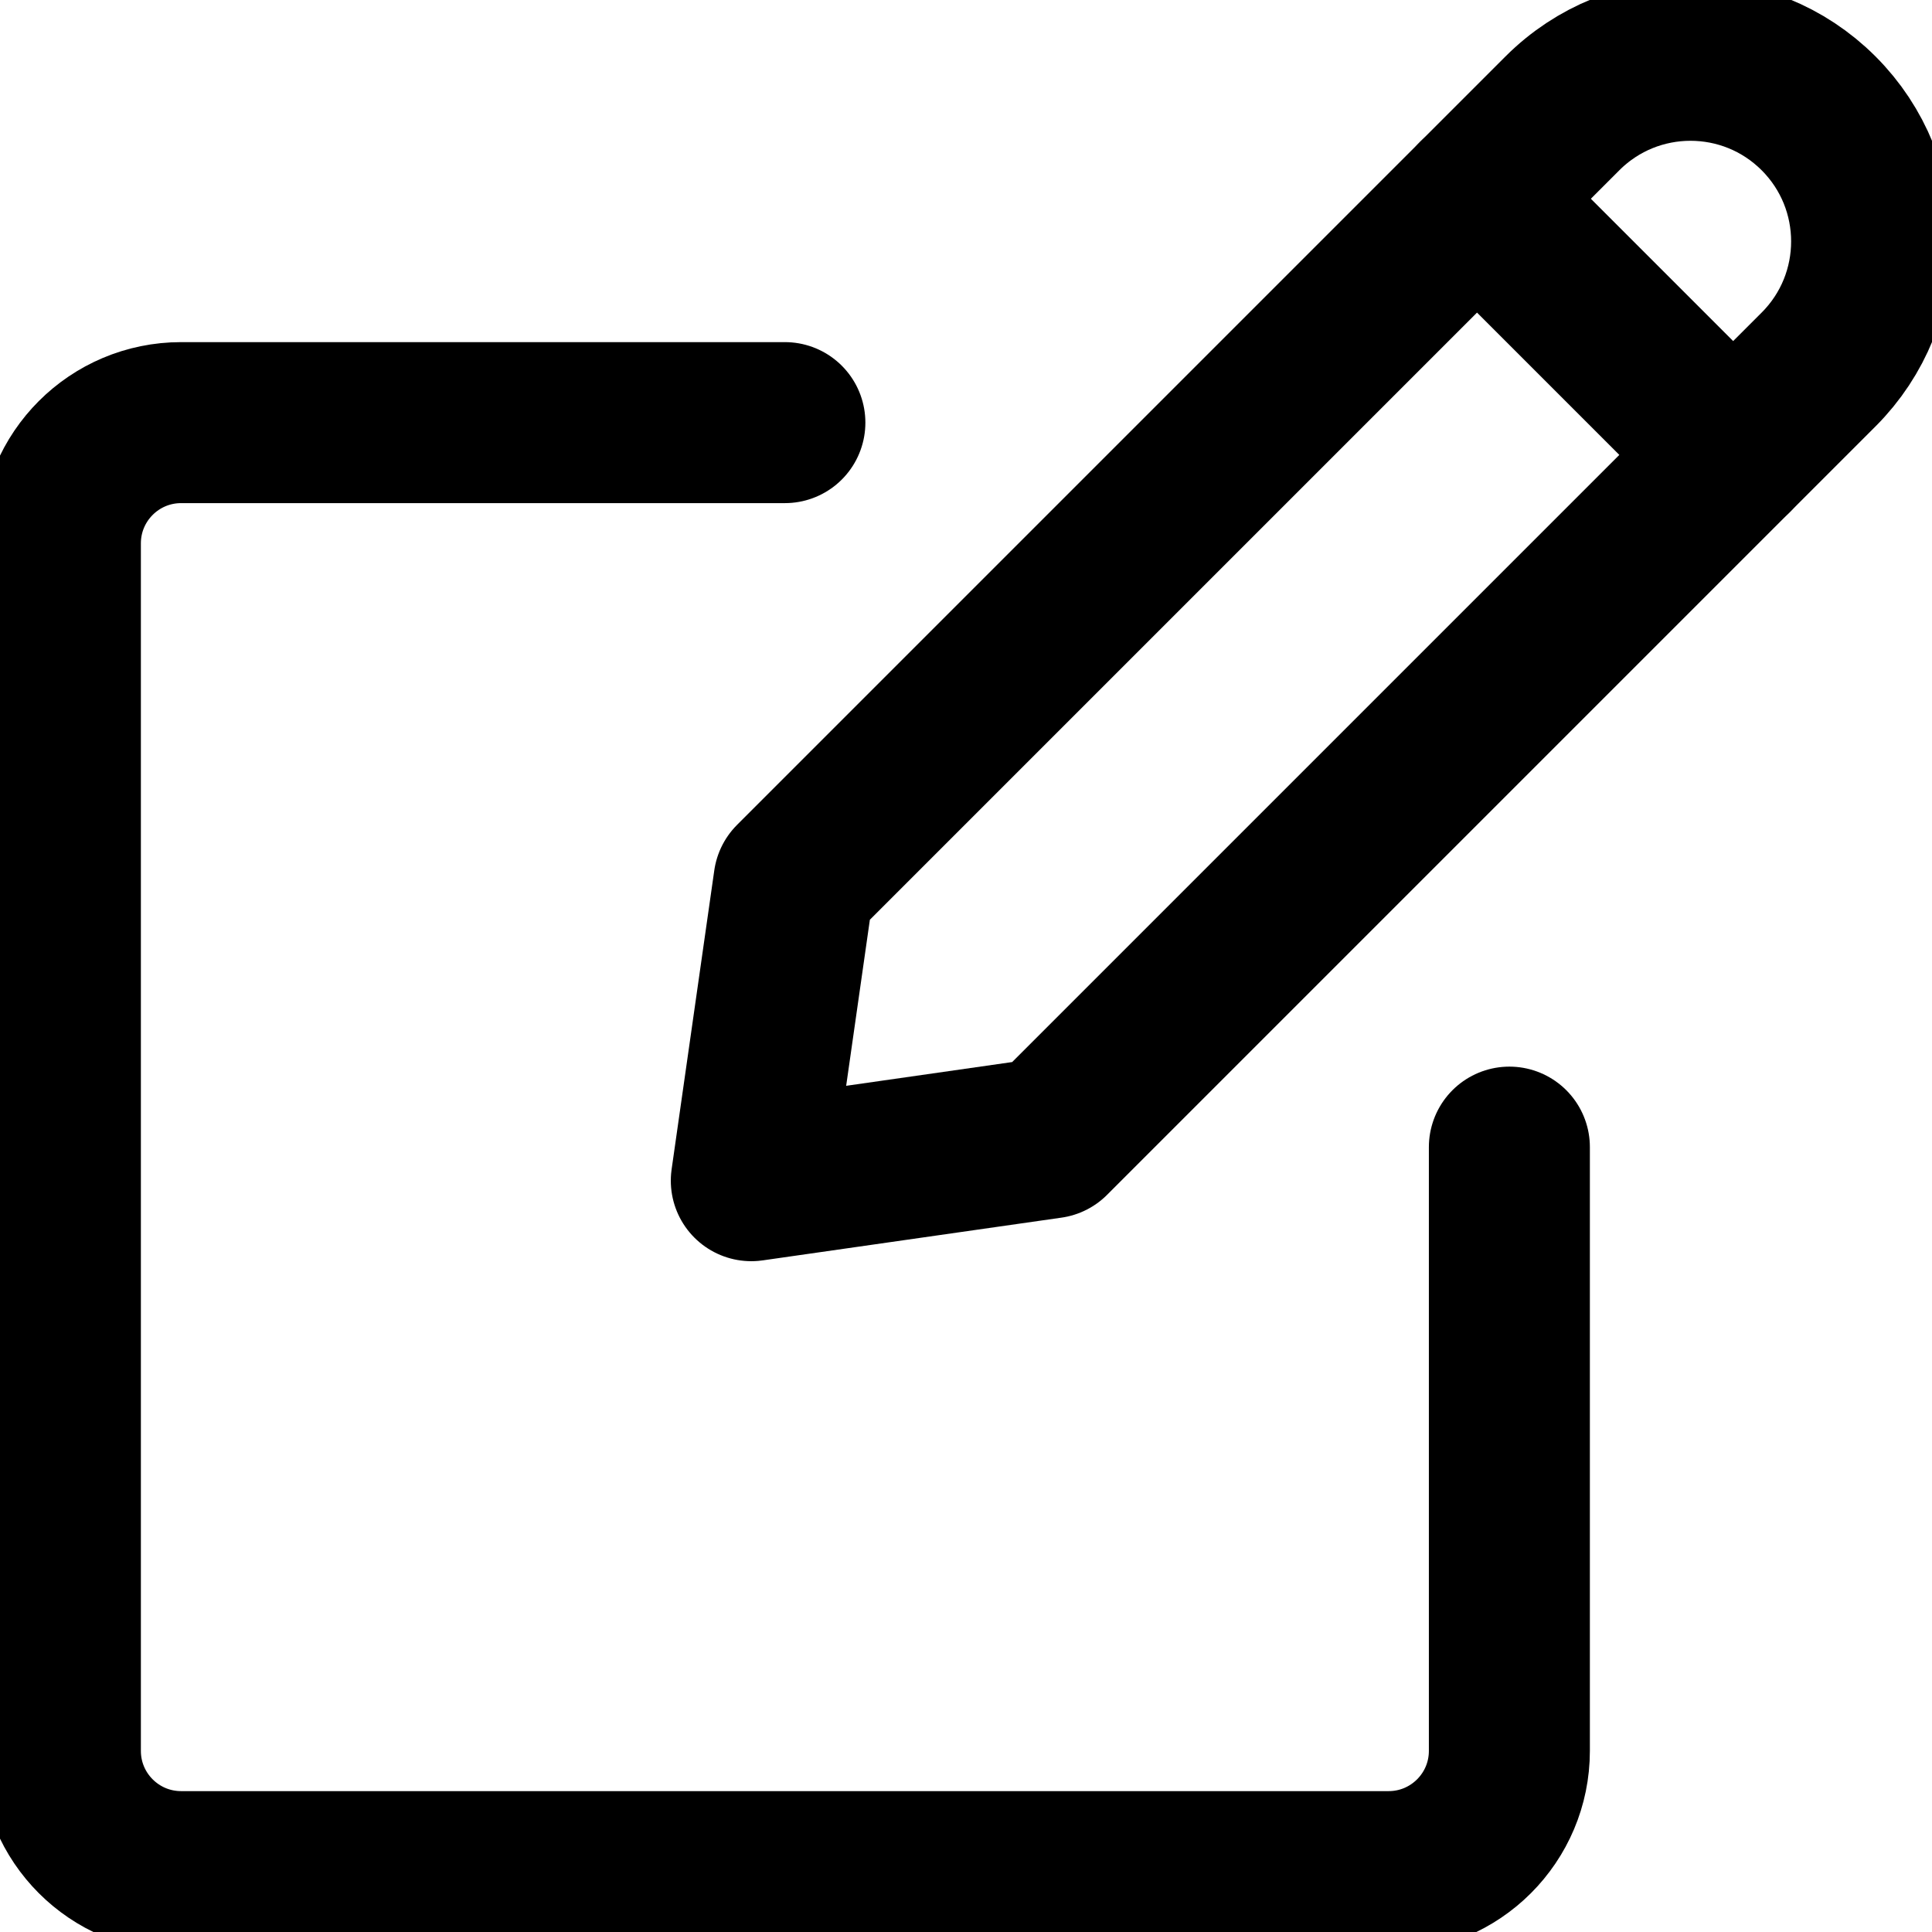
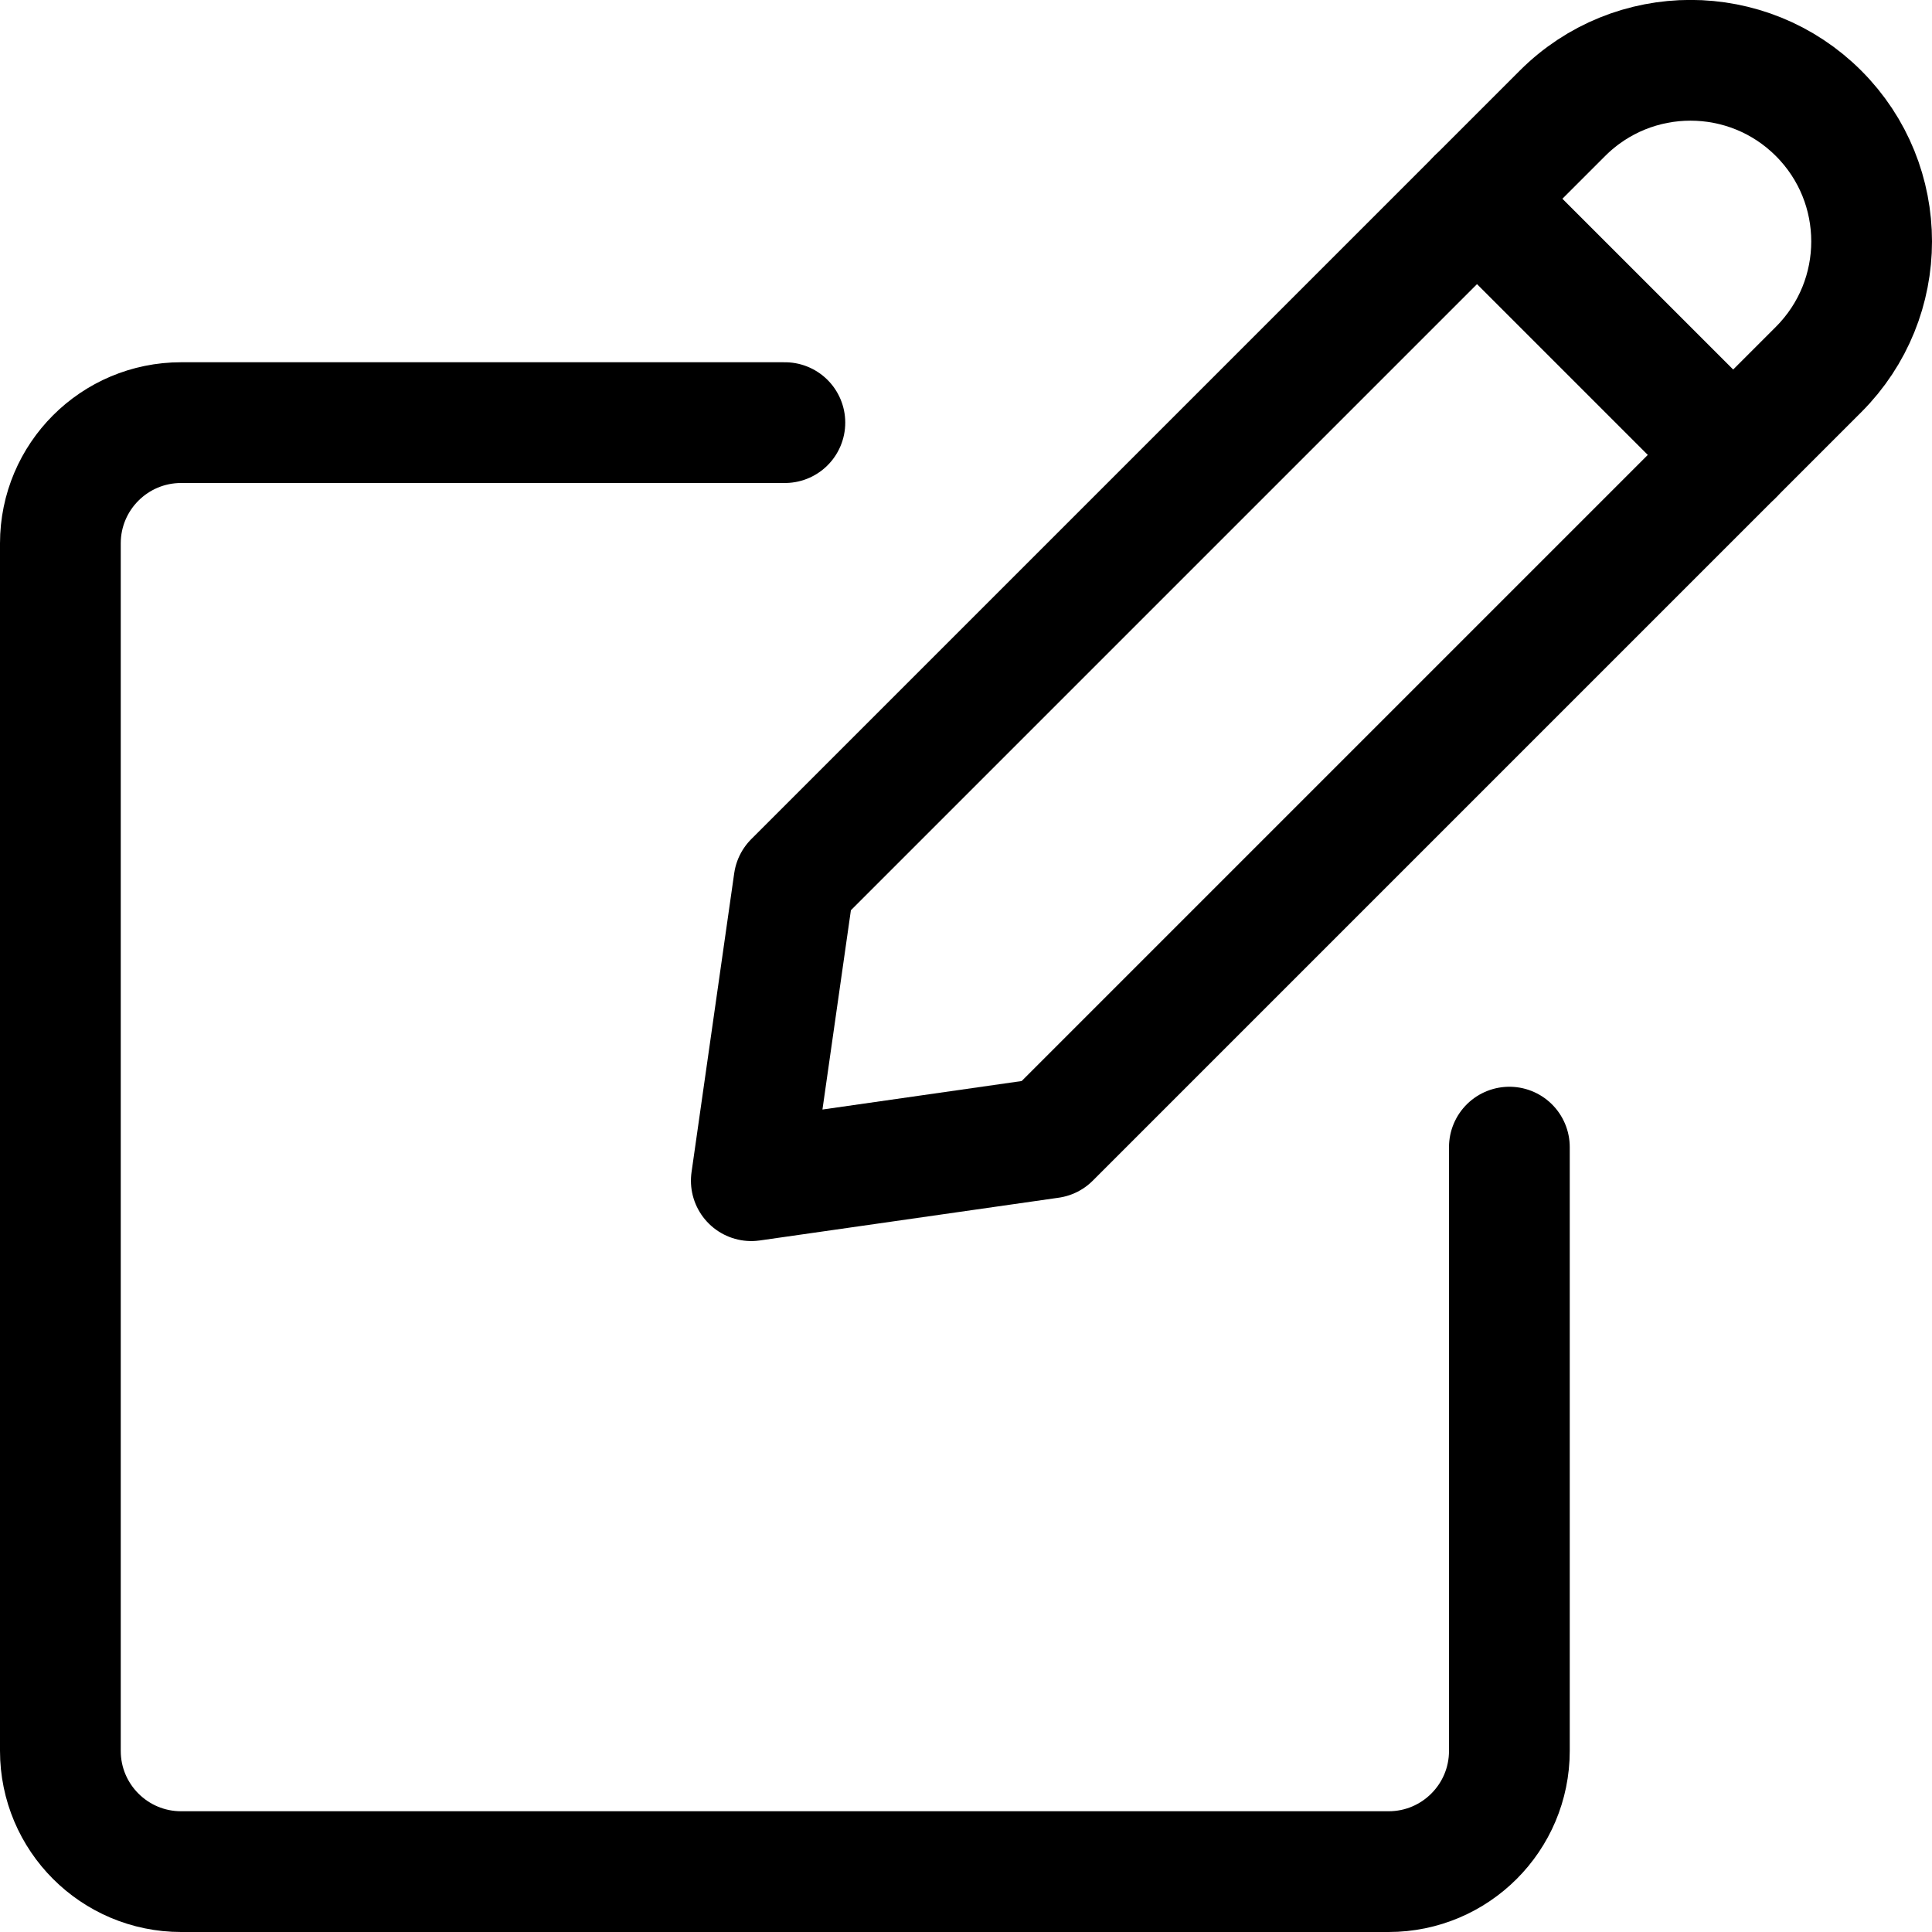
<svg xmlns="http://www.w3.org/2000/svg" viewBox="0 0 24 24">
  <defs>
-     <style>.a{fill:none;stroke:currentColor;stroke-linecap:round;stroke-linejoin:round;stroke-width:2px;}</style>
+     <style>.a{fill:none;stroke:currentColor;stroke-linecap:round;stroke-linejoin:round;stroke-width:1.5px;}</style>
  </defs>
  <path class="a" d="M13.045,14.136l-3.712.531.53-3.713,9.546-9.546A2.25,2.25,0,0,1,22.591,4.59Z" />
  <line class="a" x1="18.348" y1="2.469" x2="21.53" y2="5.651" />
  <path class="a" d="M18.75,14.25v7.5a1.5,1.5,0,0,1-1.5,1.5h-15a1.5,1.5,0,0,1-1.5-1.5v-15a1.5,1.5,0,0,1,1.5-1.5h7.5" />
</svg>
